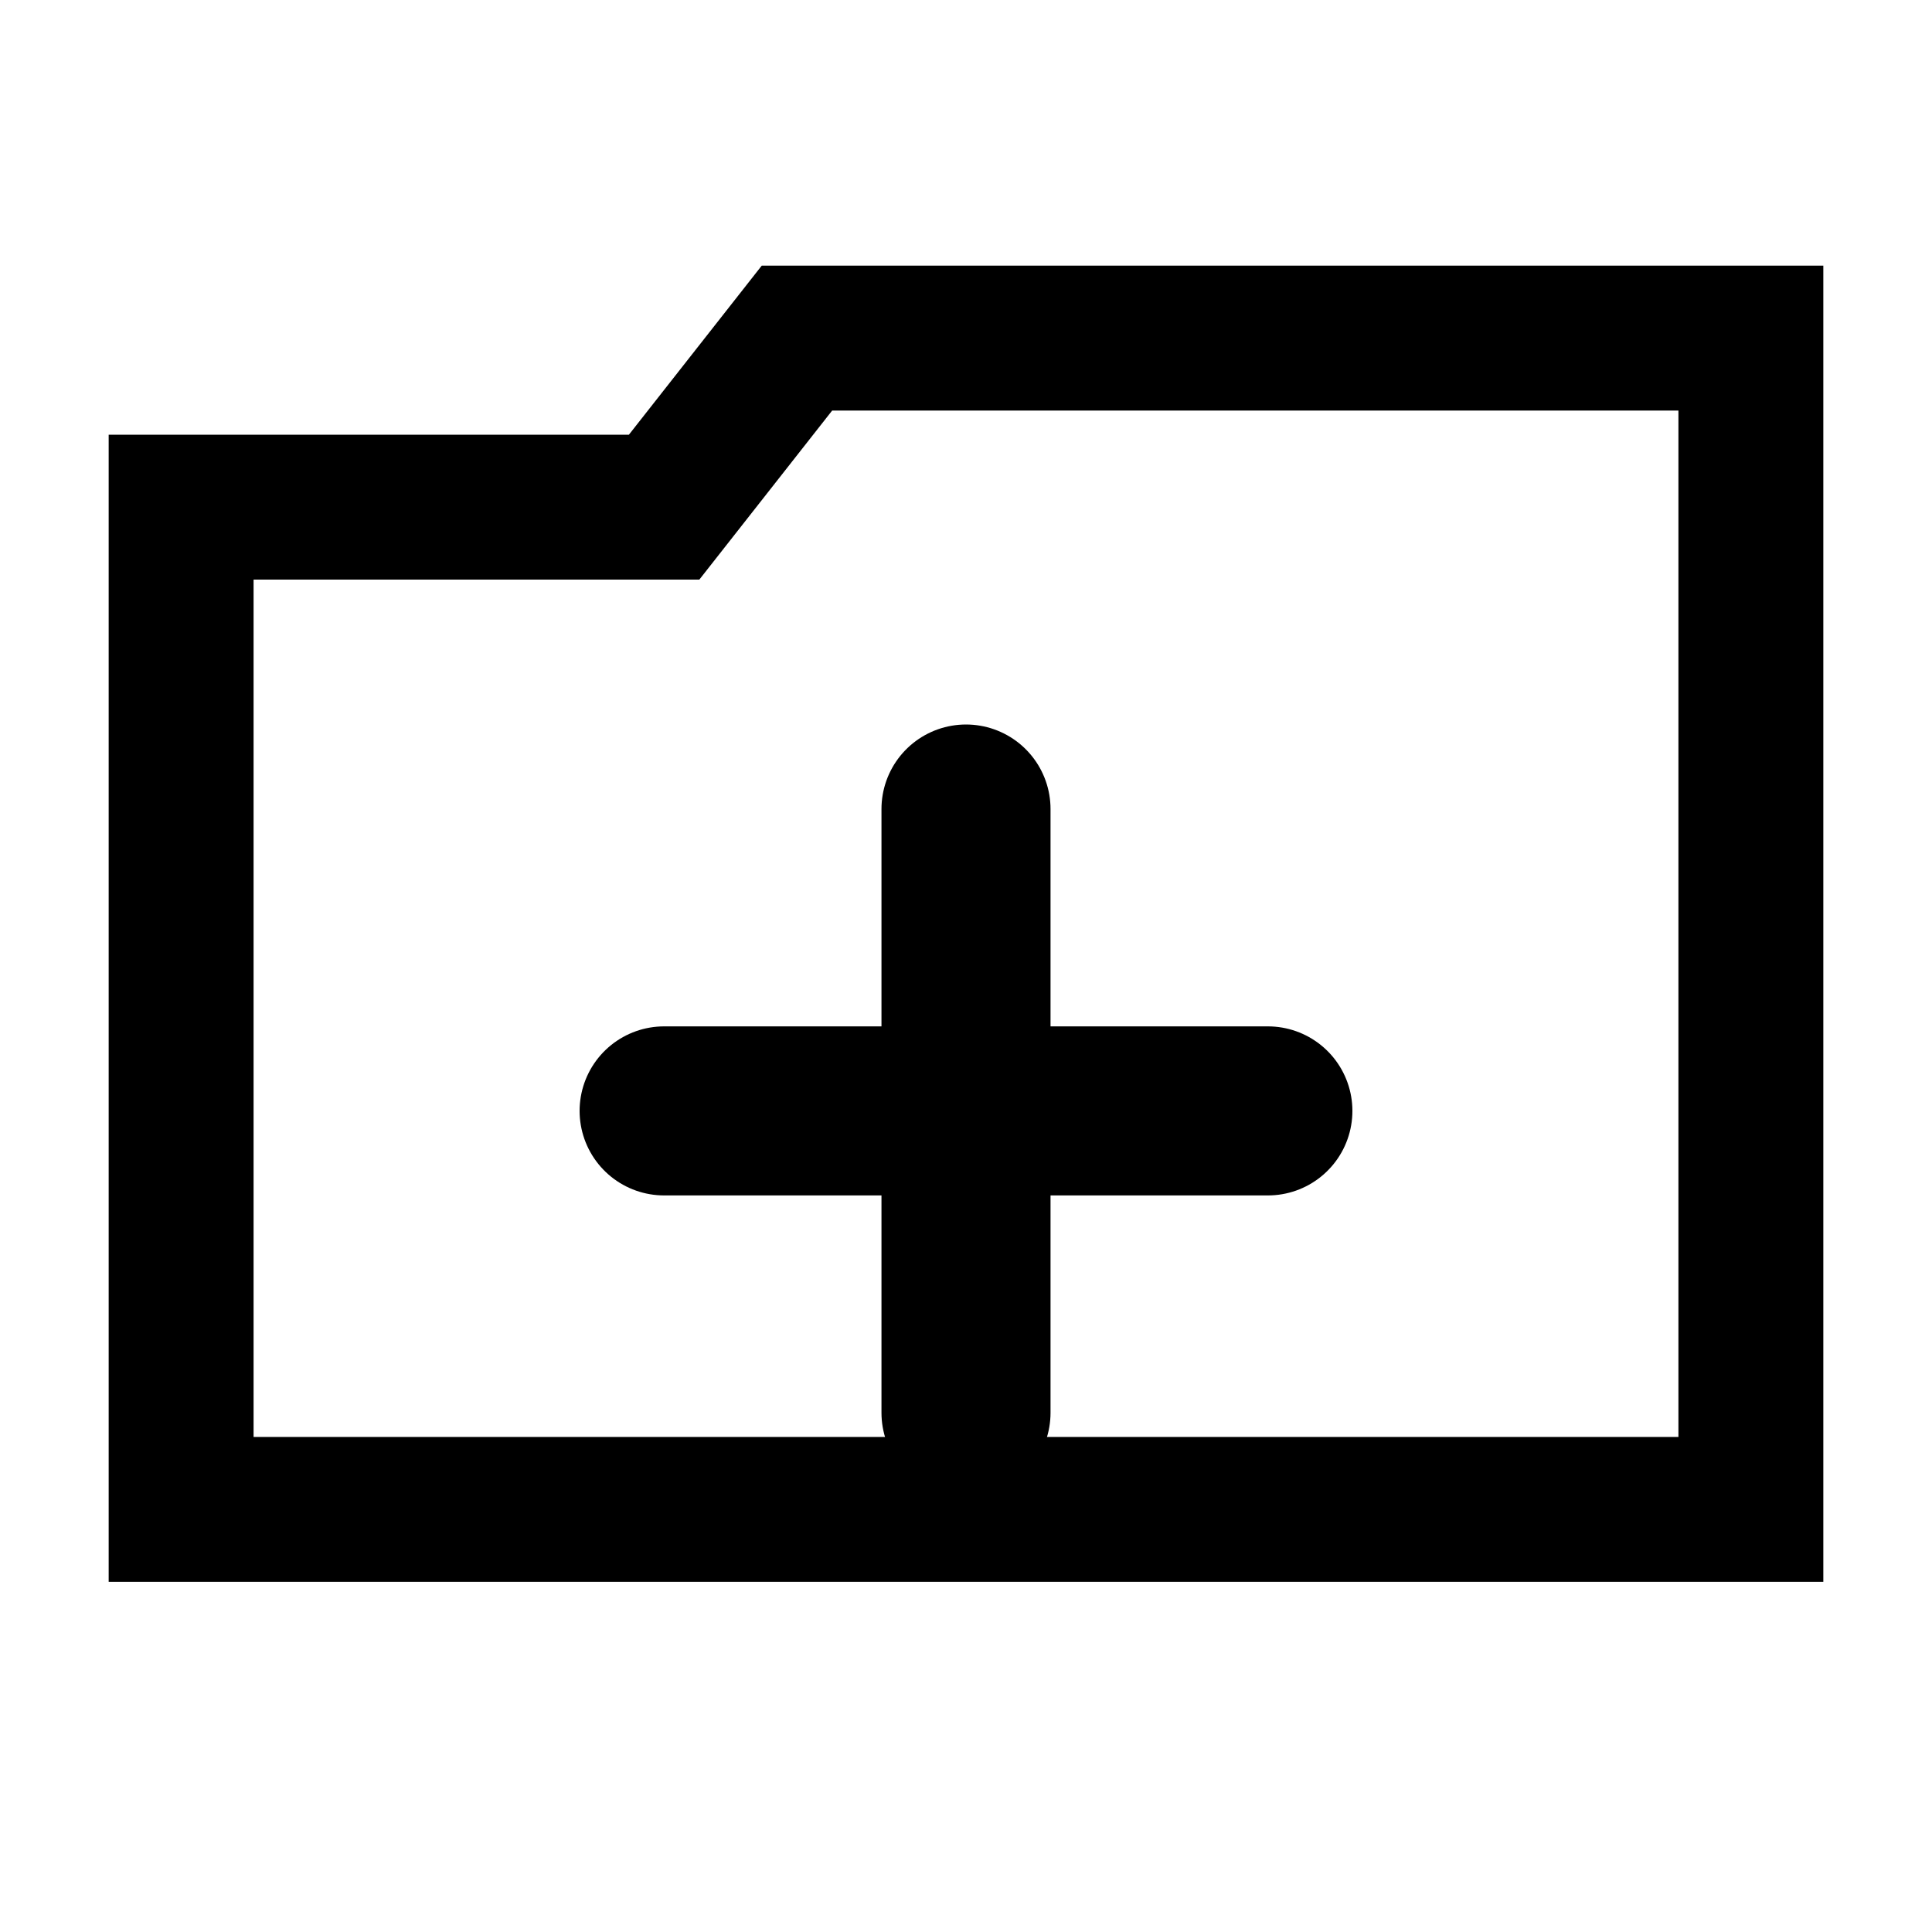
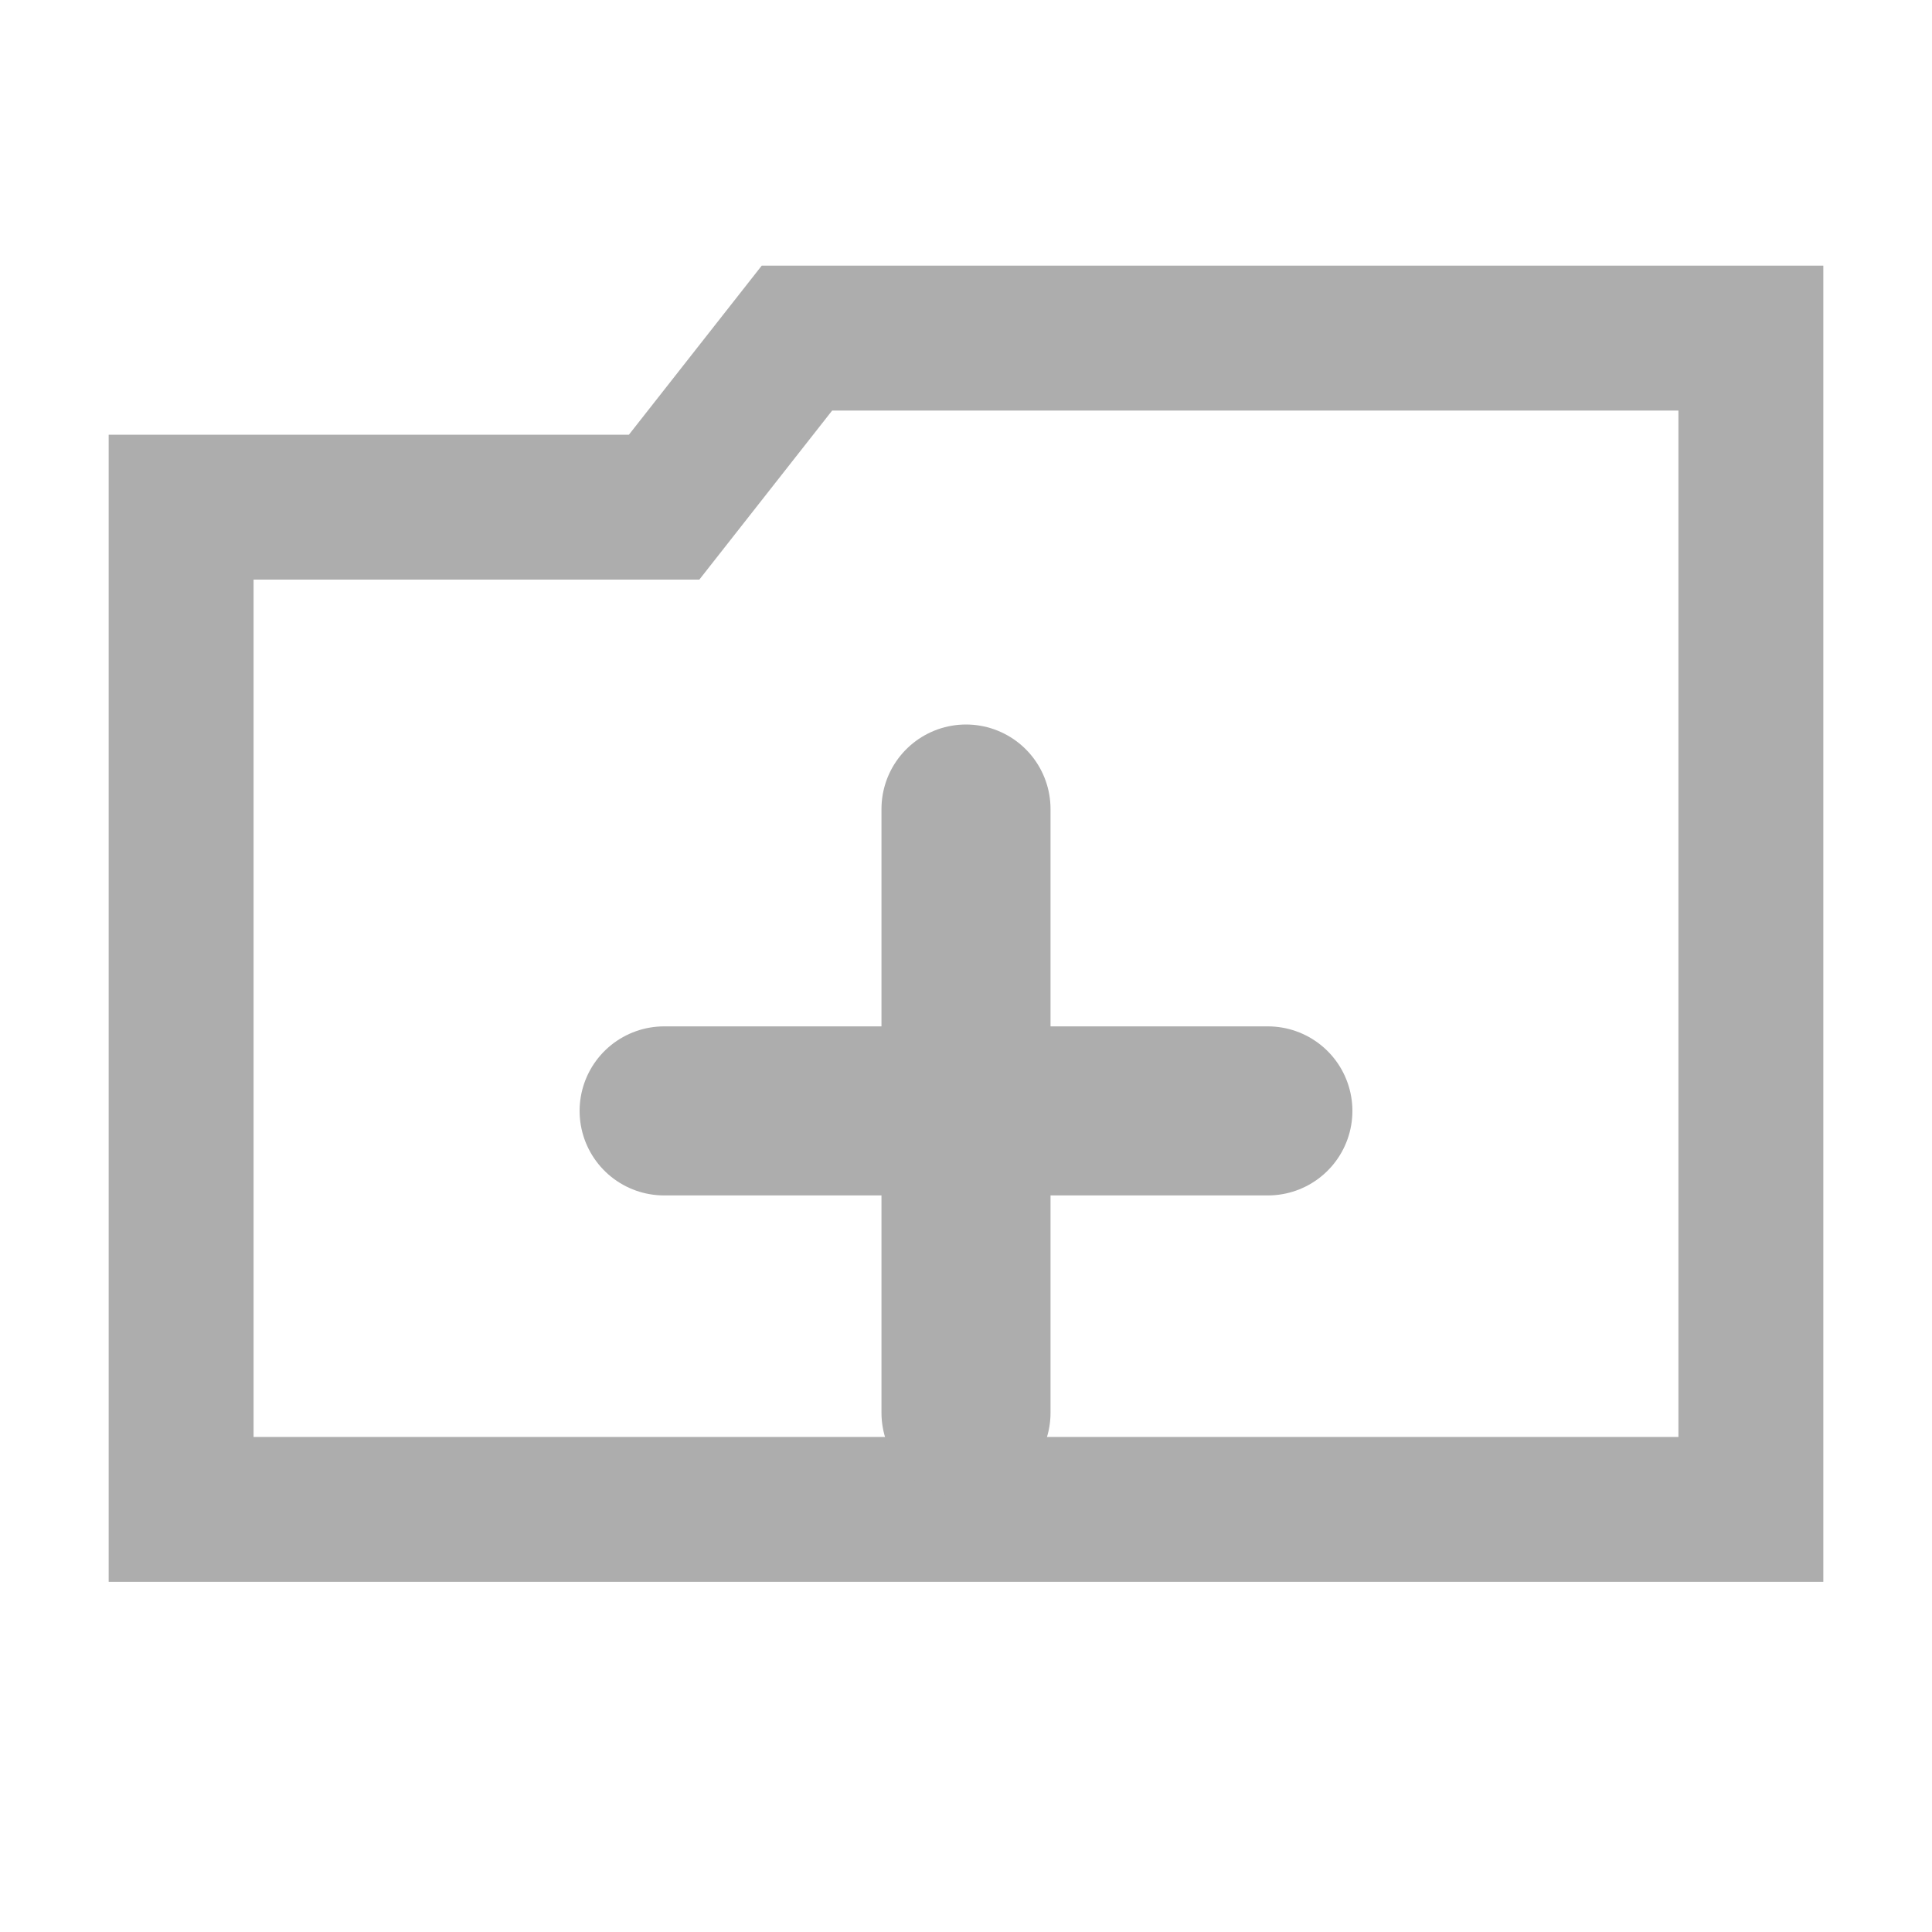
<svg xmlns="http://www.w3.org/2000/svg" viewBox="0 0 16 16" fill="none">
-   <path d="M1.5 4.2h4l1.1-1.4H14.5v9.7h-13z" stroke="currentColor" stroke-width="1.2" fill="none" />
-   <path d="M8 6.7v5M5.5 9.2h5" stroke="currentColor" stroke-width="1.4" stroke-linecap="round" />
+   <path d="M1.5 4.2h4l1.1-1.4H14.5v9.7h-13z" stroke="#adadad" stroke-width="1.2" fill="none" />
+   <path d="M8 6.7v5M5.5 9.2h5" stroke="#adadad" stroke-width="1.4" stroke-linecap="round" />
</svg>
